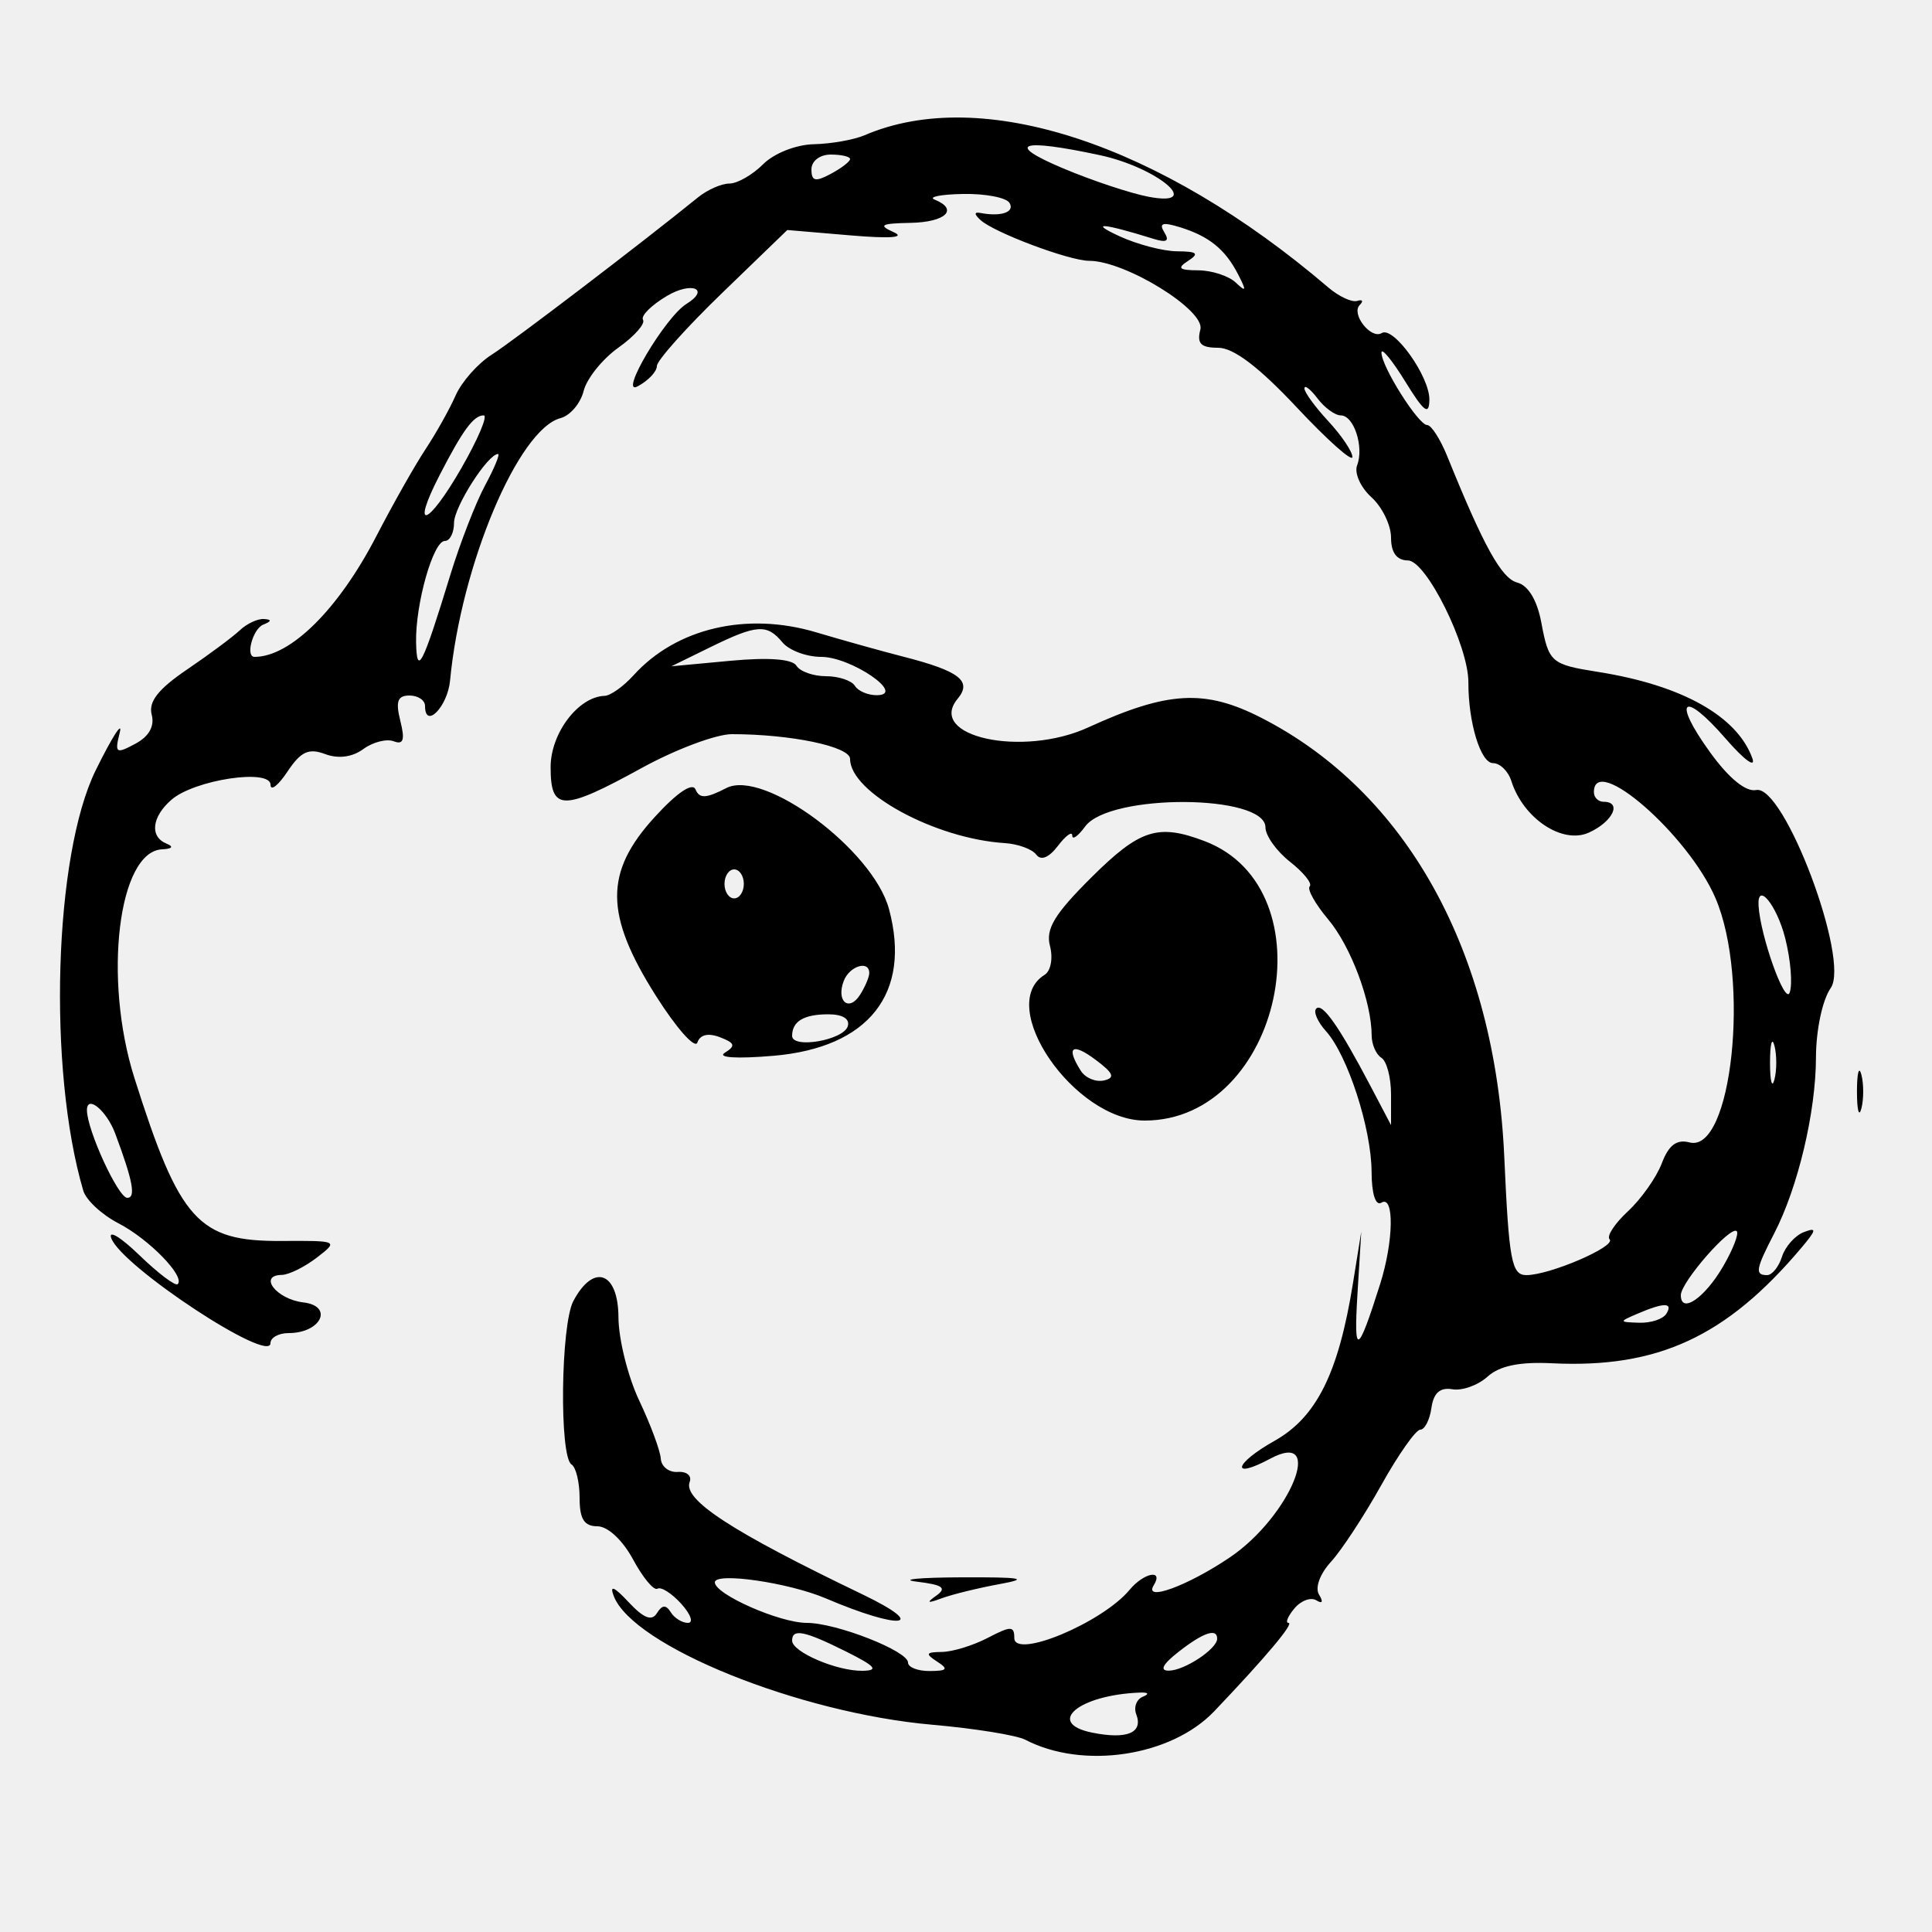
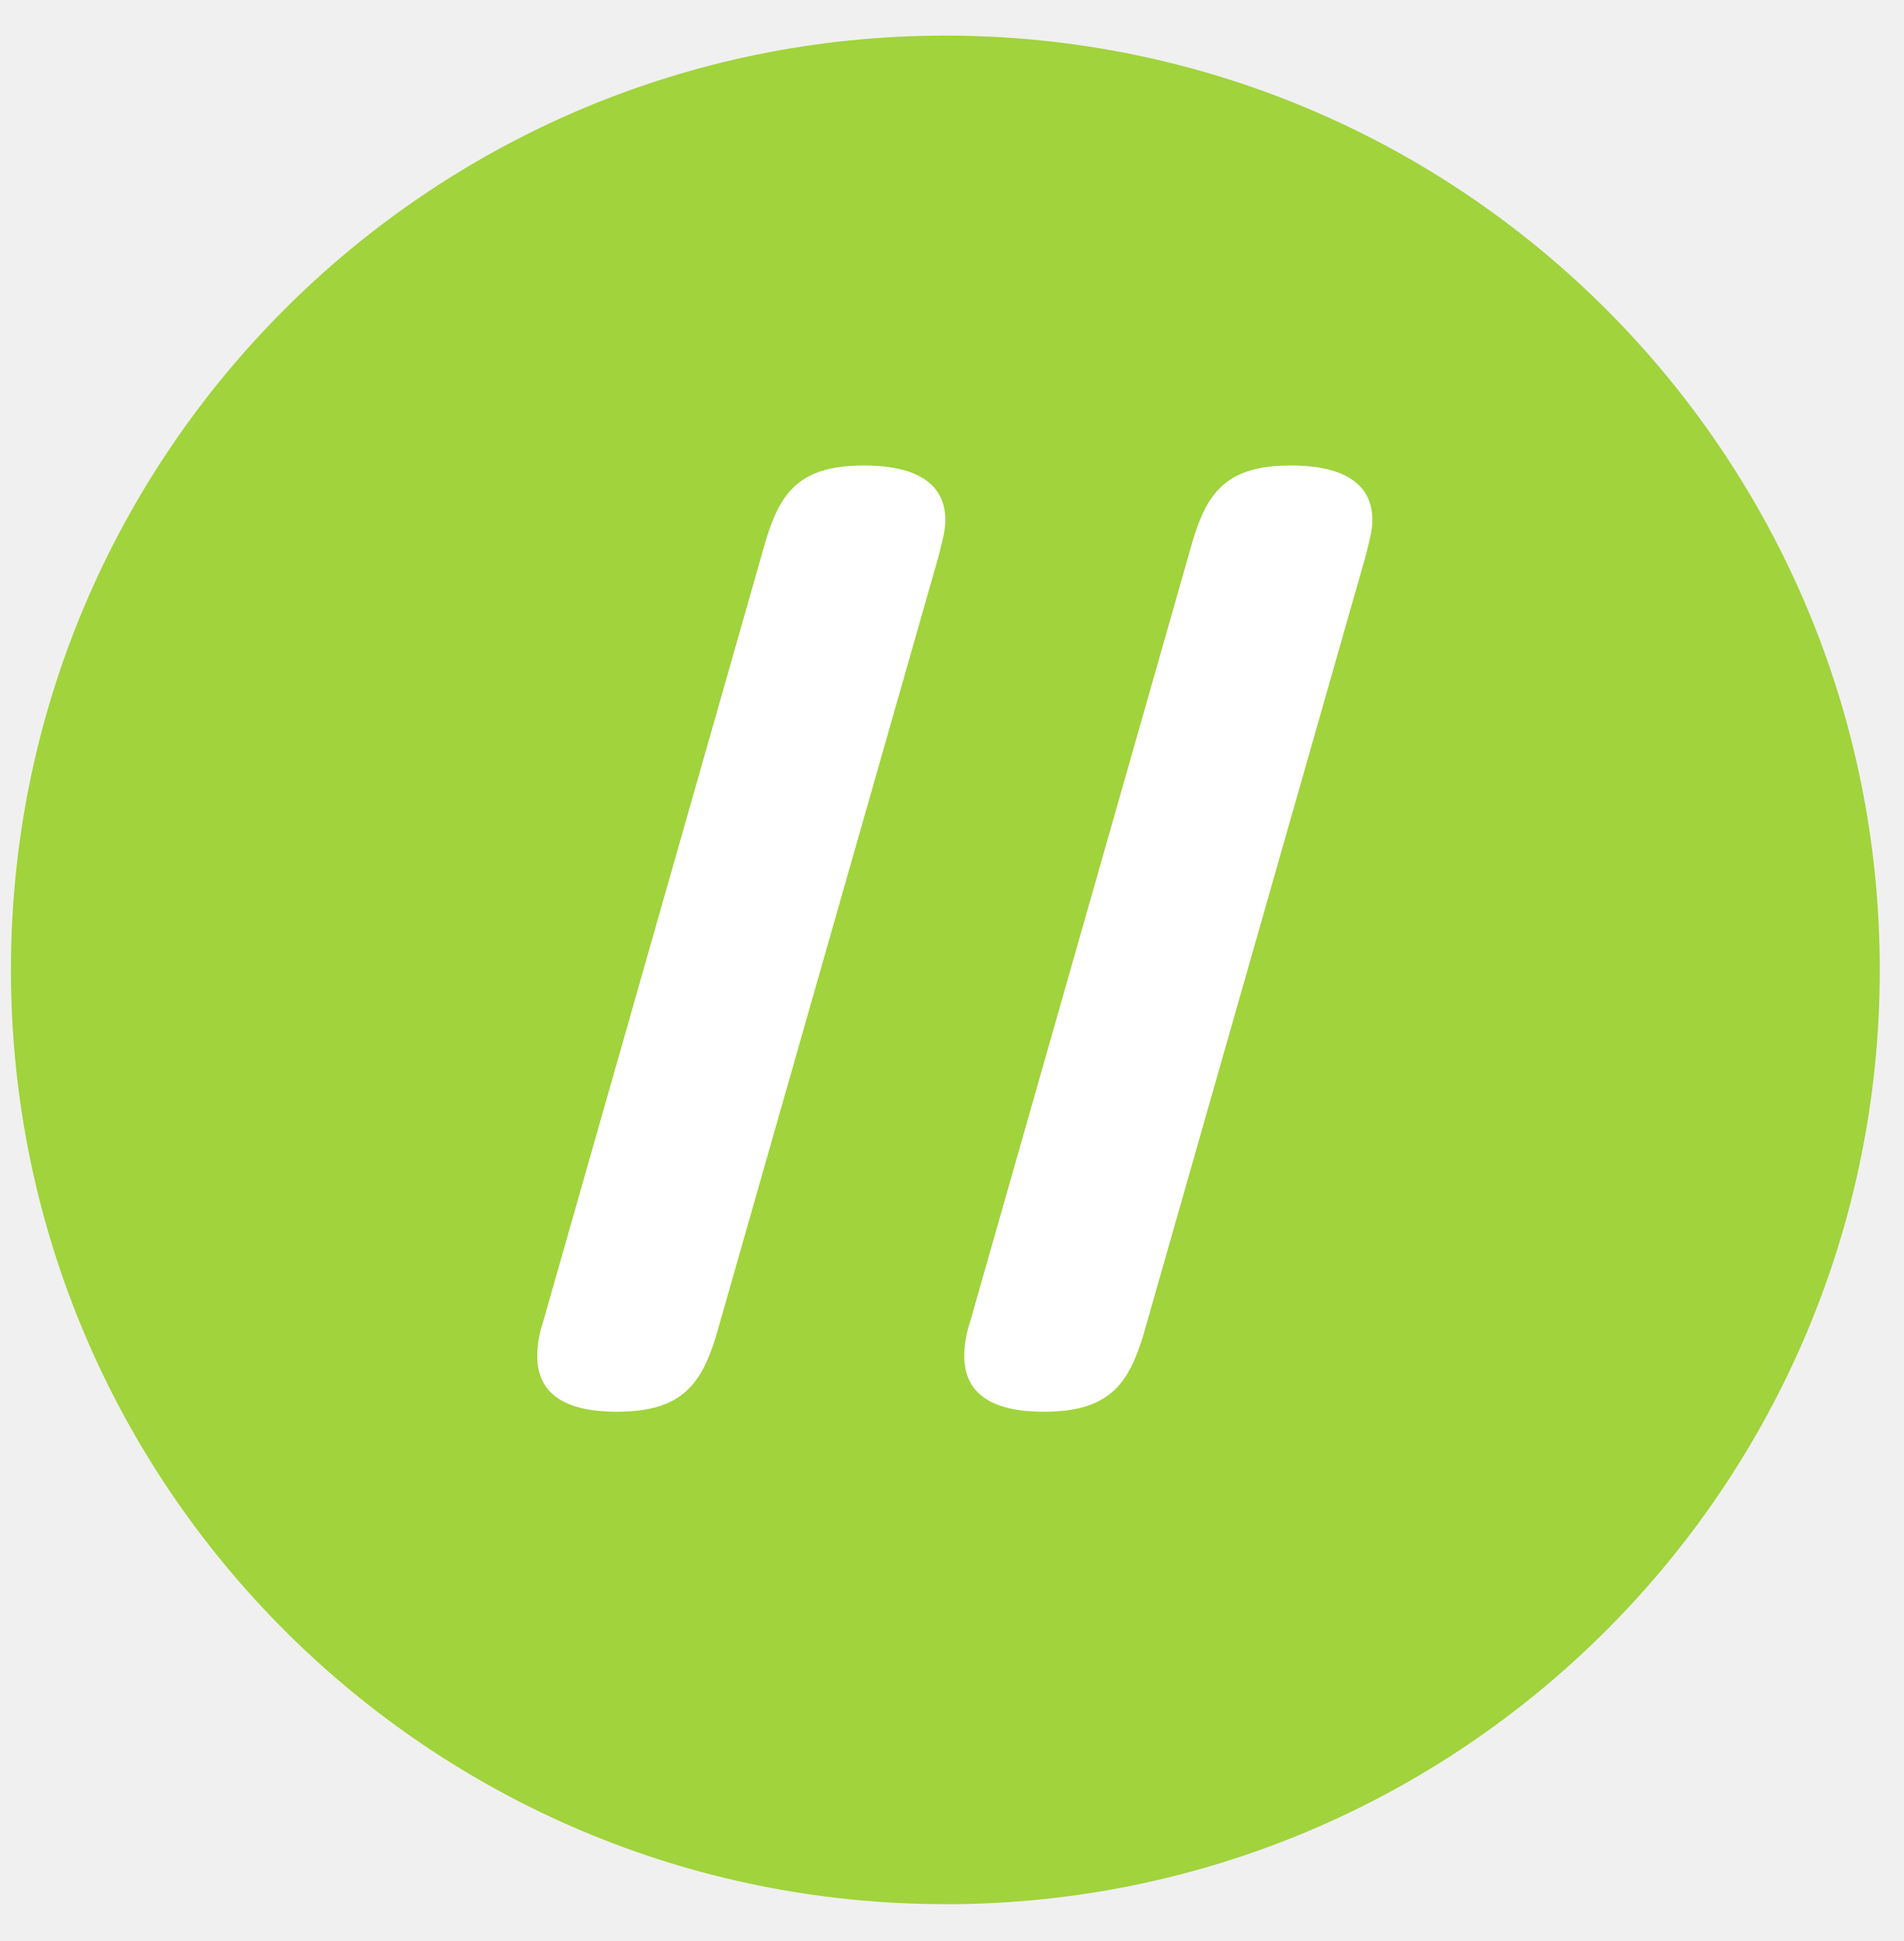
- <svg xmlns="http://www.w3.org/2000/svg" id="svg" width="400" height="400" viewBox="0, 0, 400,400" version="1.1">
-   <g id="svgg">
-     <path id="path0" d="M179.000 28.000 C 176.800 28.945,172.075 29.782,168.500 29.859 C 164.821 29.939,160.264 31.736,158.000 34.000 C 155.800 36.200,152.660 38.000,151.023 38.000 C 149.385 38.000,146.460 39.286,144.523 40.858 C 132.882 50.301,106.205 70.642,101.801 73.433 C 98.942 75.245,95.583 79.039,94.337 81.864 C 93.092 84.689,90.286 89.700,88.102 93.000 C 85.919 96.300,81.337 104.400,77.921 111.000 C 70.071 126.168,60.149 136.000,52.693 136.000 C 50.771 136.000,52.342 130.195,54.500 129.325 C 56.259 128.615,56.301 128.269,54.643 128.158 C 53.346 128.071,51.096 129.125,49.643 130.500 C 48.189 131.875,43.273 135.529,38.719 138.620 C 32.758 142.666,30.709 145.280,31.407 147.949 C 32.039 150.366,30.853 152.473,27.999 154.000 C 23.987 156.148,23.719 155.953,24.793 151.672 C 25.437 149.102,23.201 152.608,19.823 159.463 C 11.154 177.052,9.841 221.399,17.245 246.522 C 17.816 248.459,21.091 251.496,24.522 253.270 C 30.830 256.532,38.377 264.274,36.798 265.863 C 36.326 266.338,32.748 263.638,28.847 259.863 C 24.946 256.088,22.338 254.528,23.051 256.395 C 25.293 262.267,56.000 282.480,56.000 278.084 C 56.000 276.938,57.690 276.000,59.755 276.000 C 66.485 276.000,69.151 270.396,62.779 269.645 C 57.259 268.994,53.386 264.038,58.333 263.956 C 59.800 263.931,63.063 262.324,65.583 260.384 C 70.114 256.897,70.031 256.858,58.298 256.928 C 41.039 257.033,37.214 252.800,27.840 223.222 C 21.302 202.593,24.487 176.260,33.570 175.842 C 35.656 175.746,36.020 175.289,34.500 174.675 C 30.953 173.244,31.404 169.138,35.500 165.576 C 40.254 161.441,55.995 159.063,56.013 162.476 C 56.020 163.864,57.595 162.640,59.513 159.756 C 62.277 155.600,63.893 154.846,67.305 156.120 C 70.053 157.145,72.915 156.772,75.221 155.086 C 77.207 153.633,80.041 152.909,81.518 153.475 C 83.528 154.247,83.872 153.186,82.885 149.253 C 81.871 145.213,82.309 144.000,84.783 144.000 C 86.552 144.000,88.000 144.975,88.000 146.167 C 88.000 151.078,92.666 146.332,93.181 140.896 C 95.447 117.009,107.310 88.852,116.073 86.560 C 118.047 86.044,120.190 83.517,120.835 80.944 C 121.481 78.371,124.718 74.337,128.028 71.980 C 131.339 69.623,133.635 67.028,133.132 66.214 C 132.629 65.400,134.869 63.168,138.109 61.254 C 143.240 58.223,147.103 59.846,142.106 62.934 C 137.707 65.654,127.947 82.169,132.032 79.983 C 134.214 78.815,136.000 76.927,136.000 75.788 C 136.000 74.648,142.075 67.845,149.500 60.669 L 163.000 47.622 176.000 48.726 C 184.346 49.435,187.568 49.195,185.000 48.056 C 181.749 46.613,182.404 46.255,188.500 46.141 C 195.796 46.004,198.542 43.359,193.500 41.325 C 192.125 40.770,194.772 40.245,199.382 40.158 C 203.992 40.071,208.320 40.900,209.000 42.000 C 210.178 43.906,207.299 44.910,203.000 44.094 C 201.667 43.841,201.667 44.328,203.000 45.556 C 205.822 48.156,221.404 54.000,225.512 54.000 C 232.993 54.000,249.566 64.229,248.526 68.205 C 247.760 71.135,248.603 72.000,252.223 72.000 C 255.385 72.000,260.671 76.012,268.456 84.321 C 274.805 91.098,280.000 95.729,280.000 94.613 C 280.000 93.497,277.750 90.156,275.000 87.189 C 272.250 84.222,270.029 81.165,270.064 80.397 C 270.099 79.629,271.323 80.575,272.784 82.500 C 274.245 84.425,276.406 86.000,277.586 86.000 C 280.306 86.000,282.442 92.520,280.975 96.344 C 280.361 97.944,281.691 100.910,283.929 102.936 C 286.168 104.962,288.000 108.730,288.000 111.310 C 288.000 114.430,289.171 116.011,291.500 116.034 C 295.295 116.071,304.034 133.682,304.012 141.250 C 303.988 149.609,306.545 158.000,309.115 158.000 C 310.554 158.000,312.257 159.658,312.900 161.684 C 315.371 169.471,323.496 174.872,328.980 172.373 C 333.935 170.116,335.885 166.000,332.000 166.000 C 330.900 166.000,330.000 165.100,330.000 164.000 C 330.000 155.795,349.542 172.829,355.166 185.935 C 362.397 202.787,358.573 238.821,349.798 236.527 C 347.133 235.830,345.497 237.062,344.056 240.853 C 342.948 243.768,339.796 248.233,337.053 250.776 C 334.310 253.318,332.598 255.931,333.249 256.582 C 334.700 258.034,320.848 264.000,316.026 264.000 C 312.961 264.000,312.408 261.042,311.443 239.500 C 309.542 197.043,291.265 164.020,261.142 148.612 C 249.466 142.640,241.761 143.069,225.291 150.610 C 211.631 156.863,191.777 152.498,198.274 144.670 C 201.322 140.997,198.656 138.935,187.000 135.950 C 182.600 134.823,174.482 132.554,168.959 130.909 C 154.579 126.624,140.002 130.053,131.185 139.795 C 129.092 142.108,126.395 144.030,125.190 144.067 C 119.742 144.232,114.000 151.803,114.000 158.821 C 114.000 167.997,116.450 168.020,132.866 159.000 C 139.872 155.150,148.268 152.000,151.523 152.000 C 163.741 152.000,176.000 154.567,176.000 157.126 C 176.000 164.061,193.595 173.642,208.000 174.551 C 210.750 174.724,213.692 175.796,214.538 176.933 C 215.518 178.250,217.151 177.591,219.038 175.118 C 220.667 172.982,222.000 172.030,222.000 173.000 C 222.000 173.970,223.199 173.125,224.664 171.121 C 229.691 164.246,262.000 164.403,262.000 171.303 C 262.000 173.020,264.297 176.231,267.105 178.440 C 269.913 180.649,271.738 182.928,271.161 183.506 C 270.584 184.083,272.302 187.158,274.979 190.340 C 279.674 195.919,283.966 207.372,283.989 214.382 C 283.995 216.242,284.900 218.320,286.000 219.000 C 287.100 219.680,288.000 223.095,288.000 226.588 L 288.000 232.941 283.811 224.970 C 277.294 212.571,273.784 207.549,272.519 208.814 C 271.880 209.453,272.783 211.556,274.524 213.488 C 279.014 218.469,283.937 233.647,283.971 242.618 C 283.988 247.181,284.802 249.740,286.000 249.000 C 288.701 247.331,288.552 256.971,285.740 265.858 C 281.087 280.565,280.252 280.945,281.042 268.000 L 281.836 255.000 280.112 265.705 C 277.115 284.307,272.577 293.420,263.874 298.311 C 255.474 303.032,254.661 306.463,263.000 302.000 C 274.539 295.825,267.112 313.992,254.652 322.423 C 245.919 328.331,236.706 331.712,238.868 328.214 C 240.972 324.810,236.830 325.590,233.871 329.156 C 228.213 335.972,210.000 343.574,210.000 339.119 C 210.000 336.613,209.283 336.611,204.500 339.106 C 201.475 340.684,197.200 341.995,195.000 342.018 C 191.684 342.054,191.513 342.393,194.000 344.000 C 196.426 345.568,196.139 345.945,192.500 345.969 C 190.025 345.986,188.000 345.198,188.000 344.217 C 188.000 341.821,173.144 336.000,167.027 336.000 C 161.423 336.000,148.000 330.078,148.000 327.606 C 148.000 325.441,163.334 327.662,171.000 330.937 C 186.526 337.569,192.643 336.859,178.500 330.066 C 151.523 317.108,141.377 310.507,142.788 306.832 C 143.280 305.548,142.180 304.610,140.342 304.749 C 138.504 304.887,136.914 303.650,136.809 302.000 C 136.704 300.350,134.699 294.950,132.353 290.000 C 130.007 285.050,128.068 277.275,128.044 272.722 C 127.994 263.314,122.910 261.476,118.713 269.348 C 116.085 274.277,115.775 301.625,118.329 303.204 C 119.248 303.771,120.000 306.883,120.000 310.118 C 120.000 314.499,120.940 316.000,123.685 316.000 C 125.833 316.000,128.915 318.869,131.074 322.878 C 133.111 326.660,135.383 329.382,136.122 328.925 C 136.861 328.468,139.075 329.873,141.043 332.047 C 143.010 334.221,143.634 336.000,142.428 336.000 C 141.222 336.000,139.620 335.004,138.868 333.786 C 137.889 332.202,137.077 332.258,136.011 333.983 C 134.948 335.703,133.266 335.048,130.137 331.696 C 127.141 328.487,126.168 328.087,127.065 330.434 C 131.018 340.779,165.361 354.661,193.000 357.086 C 201.800 357.858,210.475 359.258,212.278 360.196 C 224.222 366.416,242.475 363.663,251.398 354.297 C 262.025 343.144,268.027 336.000,266.771 336.000 C 266.077 336.000,266.622 334.660,267.982 333.022 C 269.341 331.384,271.390 330.623,272.536 331.331 C 273.790 332.106,274.014 331.641,273.099 330.161 C 272.220 328.738,273.257 325.873,275.565 323.352 C 277.756 320.958,282.436 313.825,285.965 307.500 C 289.494 301.175,293.133 296.000,294.052 296.000 C 294.970 296.000,296.009 293.975,296.361 291.500 C 296.803 288.389,298.141 287.195,300.696 287.633 C 302.729 287.981,306.006 286.804,307.979 285.019 C 310.451 282.782,314.589 281.920,321.284 282.249 C 343.201 283.325,357.380 276.778,372.900 258.414 C 376.114 254.611,376.210 254.045,373.464 255.099 C 371.643 255.798,369.607 258.086,368.941 260.185 C 368.275 262.283,366.891 264.000,365.865 264.000 C 363.291 264.000,363.498 262.772,367.312 255.401 C 372.248 245.860,375.949 230.285,375.976 218.945 C 375.990 213.236,377.310 207.020,379.030 204.564 C 383.079 198.784,369.388 162.397,363.604 163.566 C 361.455 164.001,357.963 161.153,354.090 155.807 C 346.096 144.772,348.424 142.724,357.317 152.969 C 361.121 157.351,363.587 159.151,362.797 156.969 C 359.645 148.265,348.235 141.873,330.945 139.126 C 321.085 137.559,320.670 137.196,319.094 128.800 C 318.242 124.259,316.392 121.205,314.133 120.614 C 310.869 119.761,307.206 113.155,299.655 94.500 C 298.208 90.925,296.330 88.000,295.482 88.000 C 293.657 88.000,286.014 75.886,286.018 73.000 C 286.019 71.900,288.238 74.600,290.948 79.000 C 294.821 85.289,295.889 86.095,295.938 82.770 C 296.009 77.948,288.506 67.451,286.066 68.959 C 283.852 70.328,279.674 64.992,281.517 63.149 C 282.333 62.334,282.100 61.951,281.000 62.298 C 279.900 62.645,277.200 61.390,275.000 59.509 C 240.129 29.703,203.225 17.590,179.000 28.000 M227.703 32.123 C 239.729 34.702,249.379 42.921,237.823 40.743 C 234.070 40.036,226.050 37.366,220.000 34.811 C 207.957 29.724,211.215 28.587,227.703 32.123 M176.000 32.930 C 176.000 33.441,174.200 34.823,172.000 36.000 C 168.807 37.709,168.000 37.521,168.000 35.070 C 168.000 33.333,169.737 32.000,172.000 32.000 C 174.200 32.000,176.000 32.418,176.000 32.930 M238.813 49.446 C 241.551 50.296,242.185 49.918,241.062 48.101 C 239.890 46.203,240.686 45.936,244.250 47.031 C 250.318 48.895,253.677 51.615,256.354 56.836 C 258.111 60.261,258.021 60.557,255.845 58.500 C 254.390 57.125,250.905 55.986,248.100 55.969 C 244.073 55.945,243.631 55.531,246.000 54.000 C 248.355 52.478,247.867 52.055,243.730 52.031 C 240.831 52.014,235.431 50.601,231.730 48.890 C 225.345 45.940,228.263 46.169,238.813 49.446 M95.507 96.944 C 88.570 109.022,84.927 110.214,90.993 98.421 C 95.815 89.046,98.058 86.000,100.142 86.000 C 101.050 86.000,98.965 90.925,95.507 96.944 M100.426 100.500 C 98.499 104.075,95.267 112.400,93.244 119.000 C 87.472 137.837,86.295 140.159,86.147 133.000 C 85.983 125.079,89.687 112.000,92.094 112.000 C 93.142 112.000,94.000 110.321,94.000 108.270 C 94.000 104.957,100.996 94.000,103.111 94.000 C 103.562 94.000,102.354 96.925,100.426 100.500 M162.000 133.000 C 163.369 134.650,166.980 136.000,170.023 136.000 C 176.212 136.000,187.634 143.815,181.618 143.933 C 179.758 143.970,177.680 143.100,177.000 142.000 C 176.320 140.900,173.620 140.000,171.000 140.000 C 168.380 140.000,165.632 139.023,164.895 137.830 C 164.035 136.439,159.140 136.071,151.277 136.804 L 139.000 137.949 147.000 134.027 C 156.703 129.270,158.786 129.127,162.000 133.000 M135.500 169.216 C 125.115 180.600,125.178 189.376,135.766 206.122 C 140.037 212.877,143.916 217.251,144.386 215.842 C 144.930 214.211,146.629 213.813,149.064 214.748 C 152.163 215.937,152.356 216.544,150.079 217.951 C 148.415 218.980,152.512 219.240,160.135 218.591 C 179.900 216.907,188.754 205.656,184.054 188.199 C 180.752 175.939,158.126 159.134,150.351 163.168 C 146.207 165.318,144.803 165.383,144.014 163.462 C 143.381 161.920,140.185 164.080,135.500 169.216 M225.939 181.681 C 218.285 189.295,216.460 192.327,217.391 195.885 C 218.046 198.390,217.549 201.043,216.277 201.829 C 206.030 208.162,222.404 232.000,237.000 232.000 C 265.313 232.000,275.561 184.057,249.370 174.133 C 239.733 170.482,235.982 171.690,225.939 181.681 M154.000 183.000 C 154.000 184.650,153.100 186.000,152.000 186.000 C 150.900 186.000,150.000 184.650,150.000 183.000 C 150.000 181.350,150.900 180.000,152.000 180.000 C 153.100 180.000,154.000 181.350,154.000 183.000 M369.604 194.235 C 370.753 198.764,371.165 203.850,370.518 205.536 C 369.549 208.059,364.458 193.776,364.088 187.500 C 363.789 182.407,367.865 187.385,369.604 194.235 M179.969 201.500 C 179.953 202.325,179.101 204.324,178.078 205.942 C 175.774 209.586,173.071 207.307,174.690 203.086 C 175.886 199.969,180.026 198.725,179.969 201.500 M175.512 212.500 C 174.568 215.376,164.000 217.181,164.000 214.466 C 164.000 211.448,166.431 210.000,171.500 210.000 C 174.471 210.000,176.017 210.963,175.512 212.500 M367.379 223.500 C 366.876 225.425,366.464 223.850,366.464 220.000 C 366.464 216.150,366.876 214.575,367.379 216.500 C 367.882 218.425,367.882 221.575,367.379 223.500 M228.557 223.697 C 226.864 224.080,224.710 223.180,223.770 221.697 C 220.639 216.755,221.946 215.773,226.817 219.407 C 230.553 222.194,230.944 223.156,228.557 223.697 M384.464 226.000 C 384.464 229.850,384.876 231.425,385.379 229.500 C 385.882 227.575,385.882 224.425,385.379 222.500 C 384.876 220.575,384.464 222.150,384.464 226.000 M23.856 234.694 C 27.515 244.482,28.175 248.000,26.352 248.000 C 24.472 248.000,18.000 233.930,18.000 229.841 C 18.000 226.562,22.080 229.943,23.856 234.694 M356.721 262.245 C 352.896 268.793,348.000 272.108,348.000 268.149 C 348.000 265.457,358.316 253.649,359.571 254.904 C 360.070 255.403,358.787 258.707,356.721 262.245 M345.000 272.000 C 344.320 273.100,341.792 273.937,339.382 273.859 C 335.157 273.724,335.144 273.657,339.000 272.000 C 344.505 269.634,346.462 269.634,345.000 272.000 M189.869 327.474 C 195.183 328.120,196.088 328.769,193.869 330.343 C 191.700 331.881,191.976 332.017,195.000 330.899 C 197.200 330.086,202.600 328.764,207.000 327.961 C 213.274 326.816,211.548 326.516,199.000 326.570 C 190.200 326.609,186.091 327.016,189.869 327.474 M175.143 341.920 C 181.258 344.971,182.023 345.858,178.594 345.920 C 173.312 346.016,164.000 342.033,164.000 339.679 C 164.000 337.119,166.547 337.632,175.143 341.920 M252.000 339.280 C 252.000 341.388,245.220 345.871,242.000 345.892 C 240.025 345.905,240.709 344.575,244.000 342.000 C 249.124 337.992,252.000 337.014,252.000 339.280 M236.612 351.287 C 235.299 351.821,234.686 353.459,235.249 354.927 C 236.719 358.759,233.355 360.171,226.173 358.735 C 216.364 356.773,223.296 350.915,236.000 350.430 C 237.774 350.363,238.025 350.713,236.612 351.287 " stroke="none" fill="#000000" fill-rule="evenodd" />
-   </g>
+ <svg xmlns="http://www.w3.org/2000/svg" width="51" height="52" viewBox="0 0 51 52" fill="none">
+   <path d="M25.323 51.015c13.824 0 25.03-11.207 25.03-25.031 0-13.824-11.206-25.03-25.03-25.03C11.5.953.293 12.16.293 25.983c0 13.824 11.206 25.03 25.03 25.03Z" fill="#A1D33C" />
+   <path d="M19.179 35.8c-.4 1.303-.931 2.021-2.66 2.021-1.49 0-2.128-.559-2.128-1.49 0-.292.053-.611.16-.93l5.958-20.908c.399-1.33.93-2.022 2.633-2.022 1.516 0 2.181.559 2.181 1.463 0 .32-.106.639-.186.984L19.179 35.8Zm11.438 0c-.4 1.303-.931 2.021-2.66 2.021-1.49 0-2.128-.559-2.128-1.49 0-.292.053-.611.16-.93l5.958-20.908c.399-1.33.93-2.022 2.633-2.022 1.516 0 2.181.559 2.181 1.463 0 .32-.106.639-.186.984L30.617 35.8Z" fill="#fff" />
</svg>
